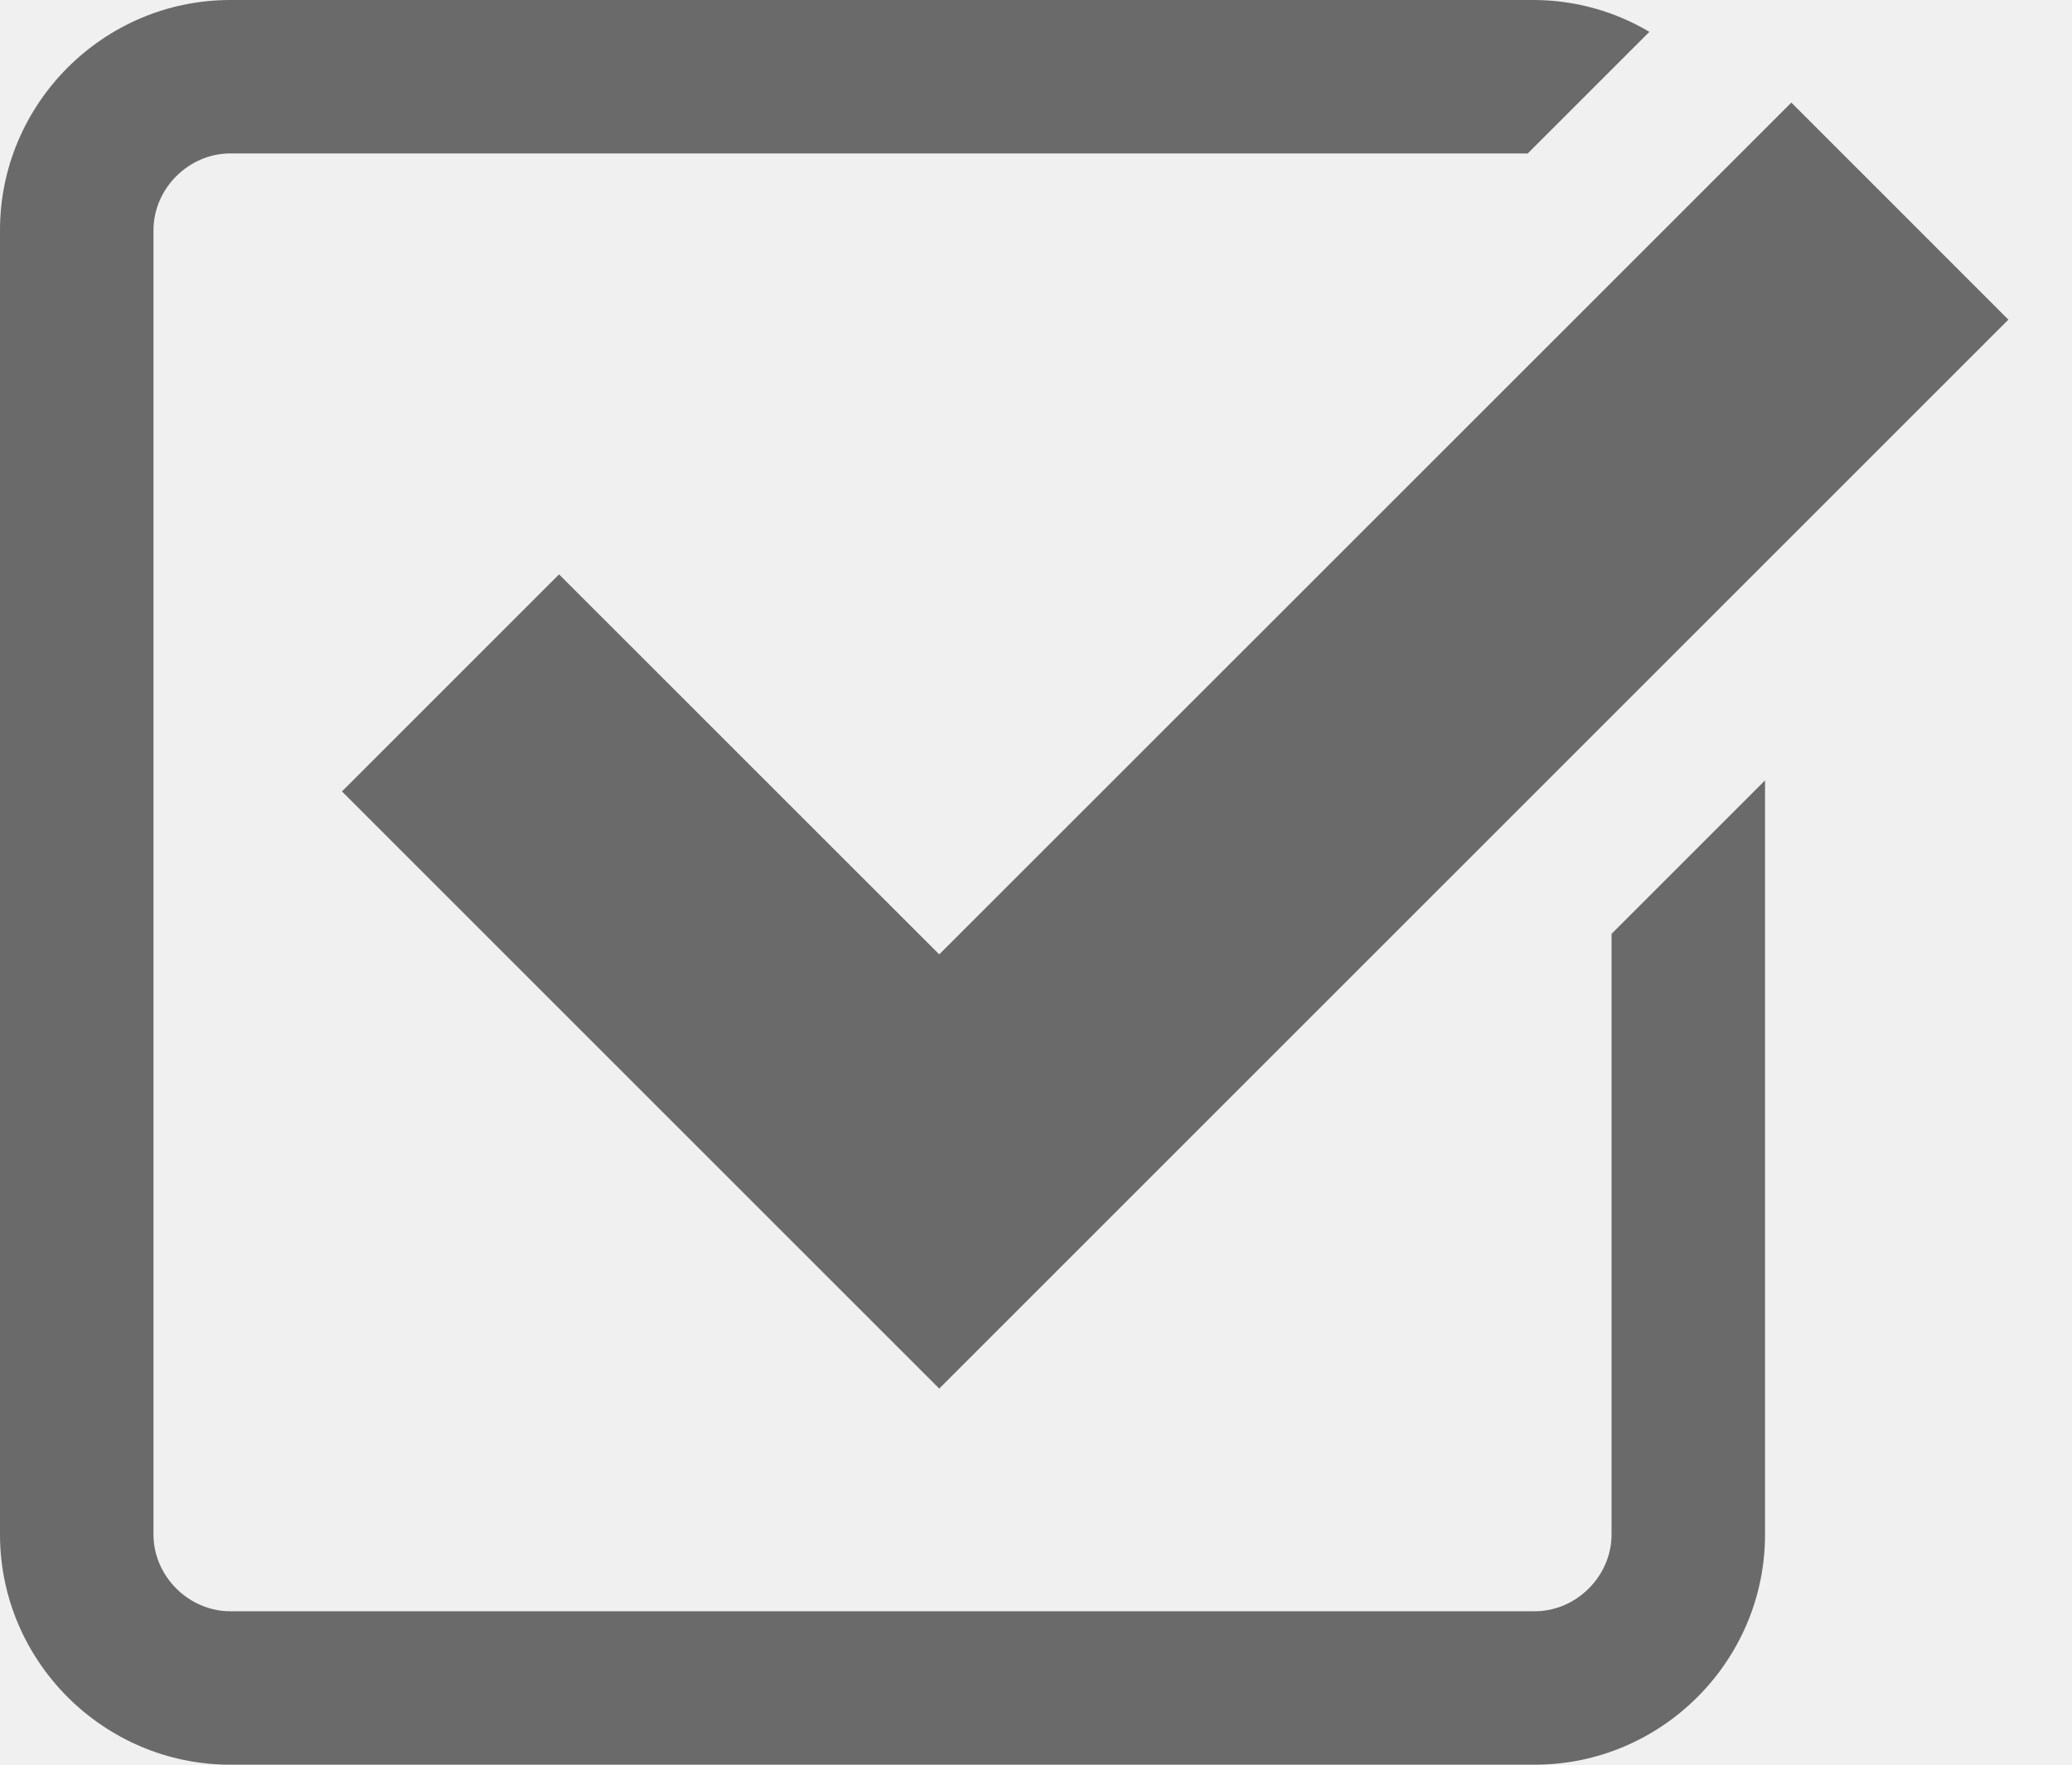
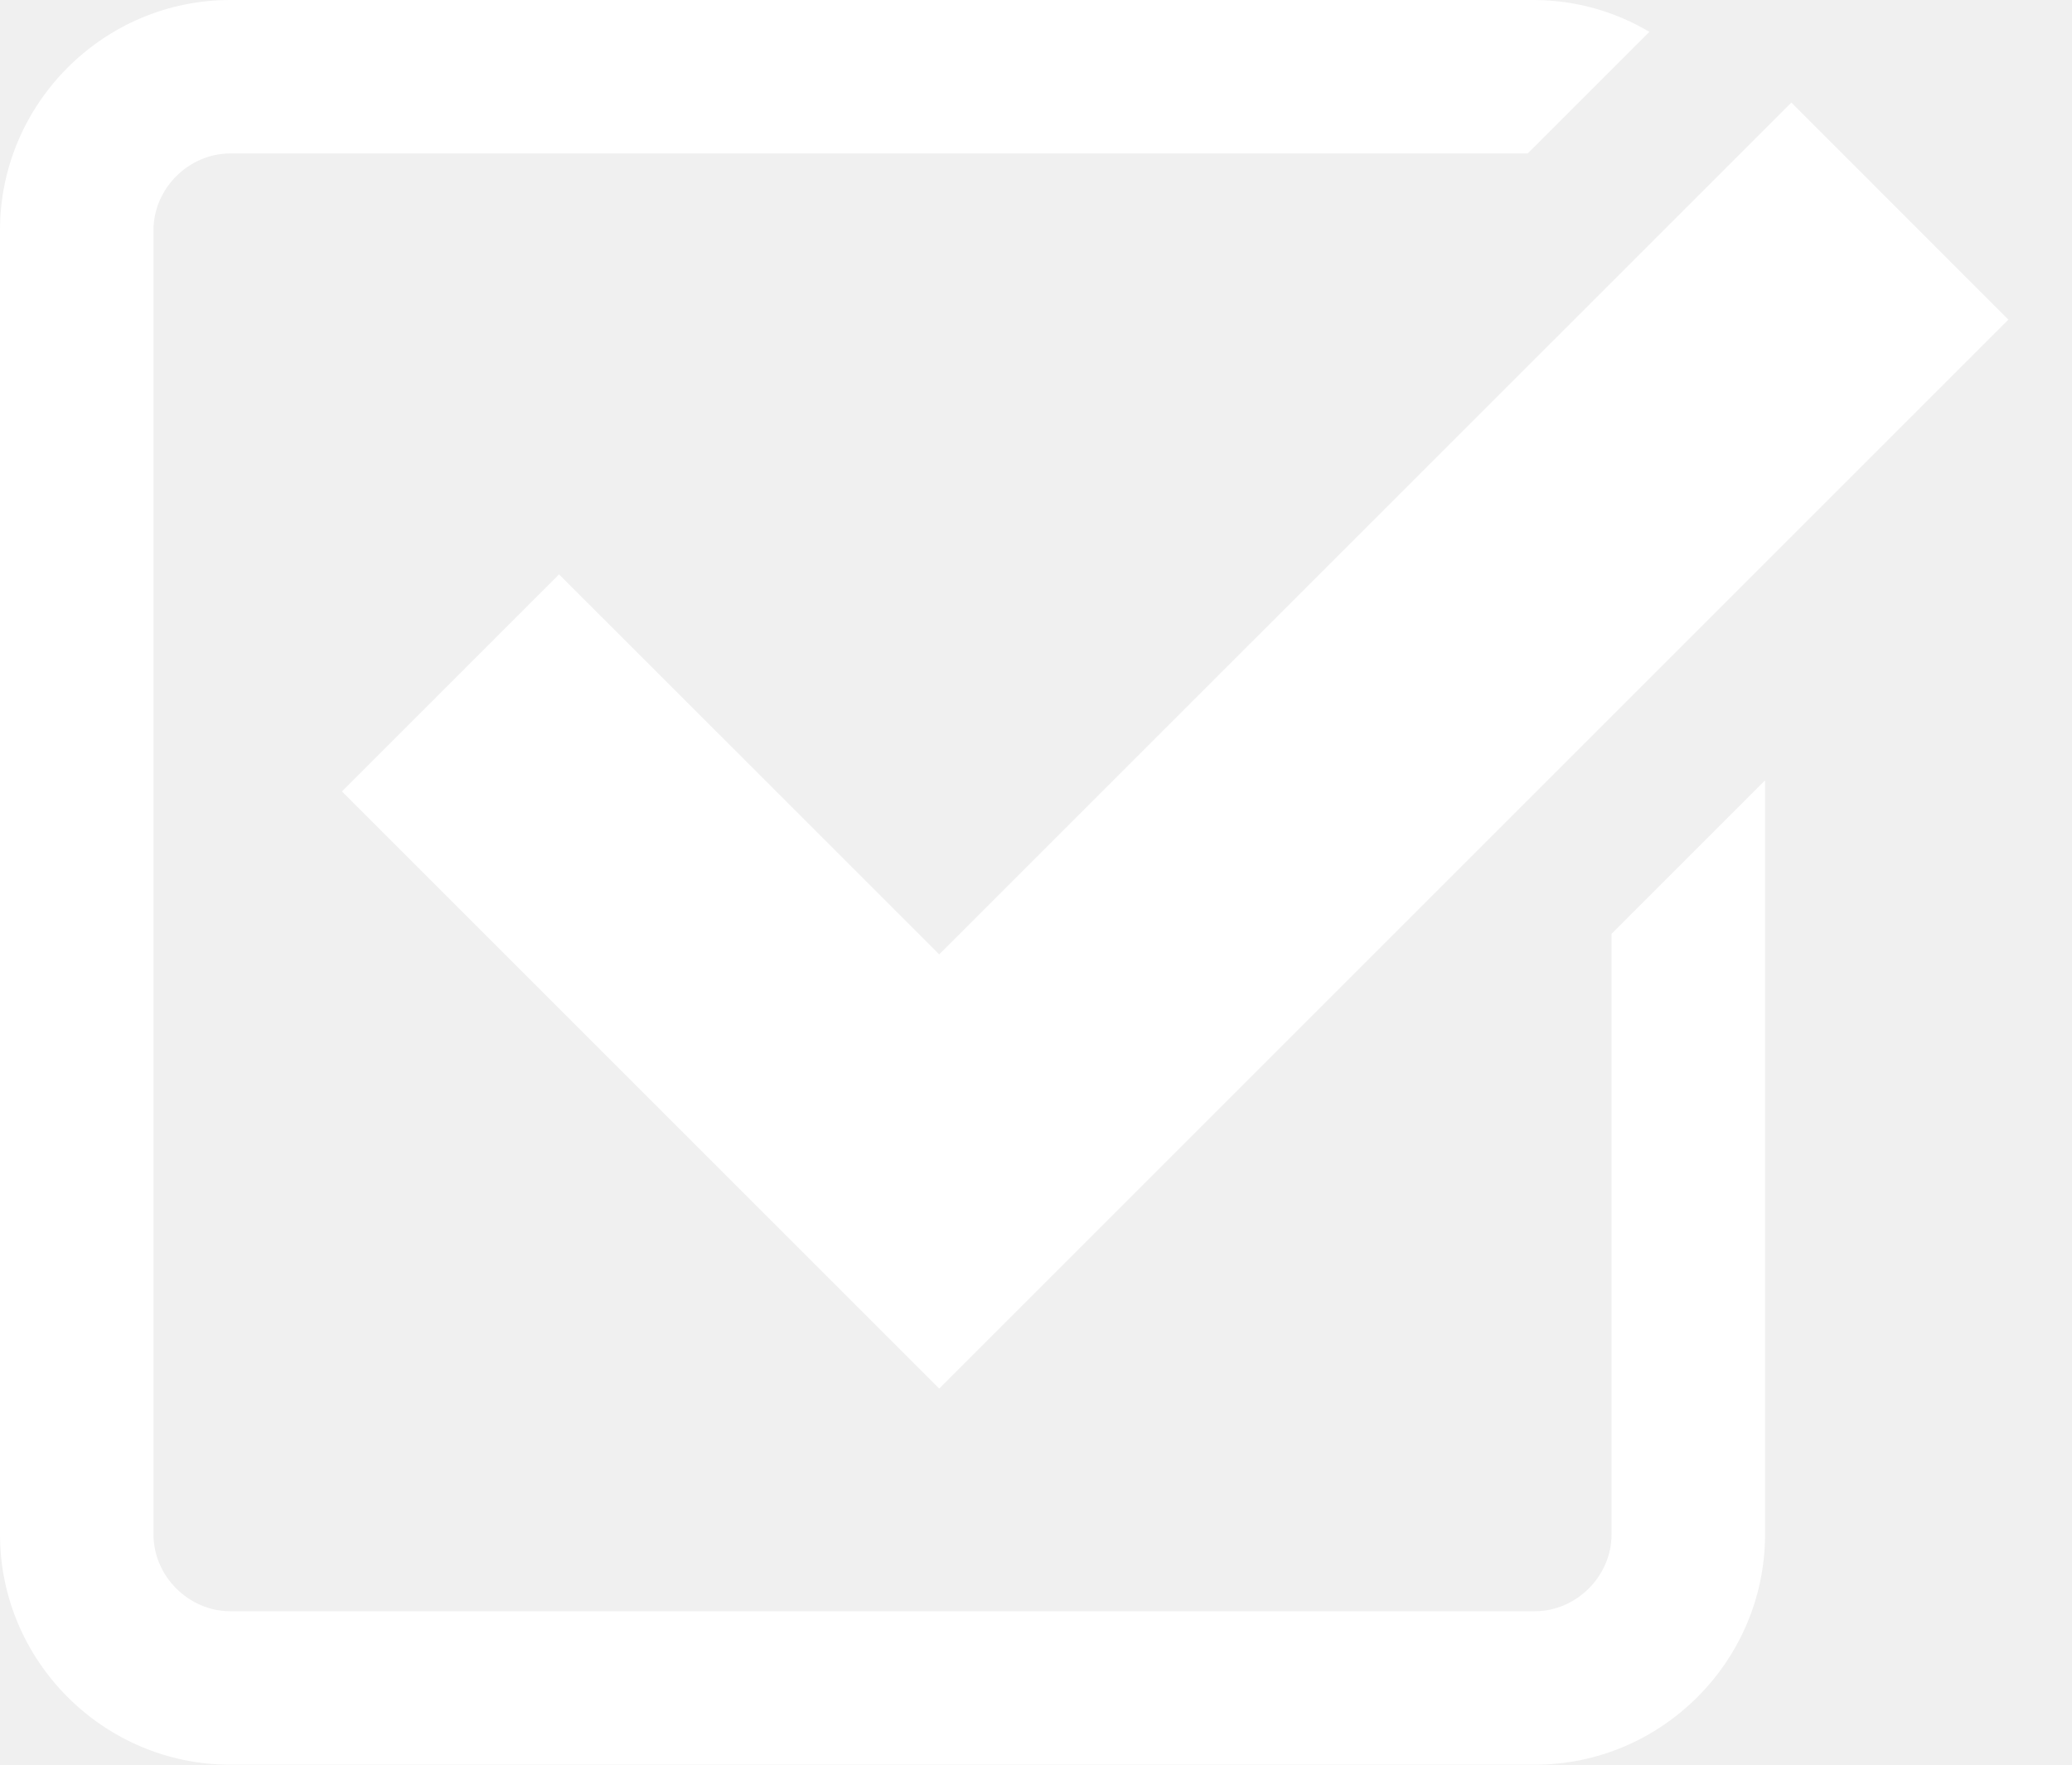
<svg xmlns="http://www.w3.org/2000/svg" width="27" height="23" viewBox="0 0 27 23">
-   <path fill="#6a6a6a" d="M7.285 7.486l-2.829 2.829 7.783 7.783L26.171 4.166l-2.828-2.829-11.104 11.102z" />
-   <path fill="#6a6a6a" d="M21 20c0 .542-.458 1-1 1H3c-.542 0-1-.458-1-1V3c0-.542.458-1 1-1h16.908L21.493.415A2.96 2.96 0 0 0 20 0H3C1.35 0 0 1.35 0 3v17c0 1.65 1.35 3 3 3h17c1.65 0 3-1.35 3-3v-9.829l-2 2V20z" />
+   <path fill="#FFFFFF" d="M7.285 7.486l-2.829 2.829 7.783 7.783L26.171 4.166l-2.828-2.829-11.104 11.102z" />
+   <path fill="#FFFFFF" d="M21 20c0 .542-.458 1-1 1H3c-.542 0-1-.458-1-1V3c0-.542.458-1 1-1h16.908L21.493.415A2.96 2.96 0 0 0 20 0H3C1.35 0 0 1.35 0 3v17c0 1.65 1.35 3 3 3h17c1.65 0 3-1.35 3-3v-9.829l-2 2V20z" />
</svg>
